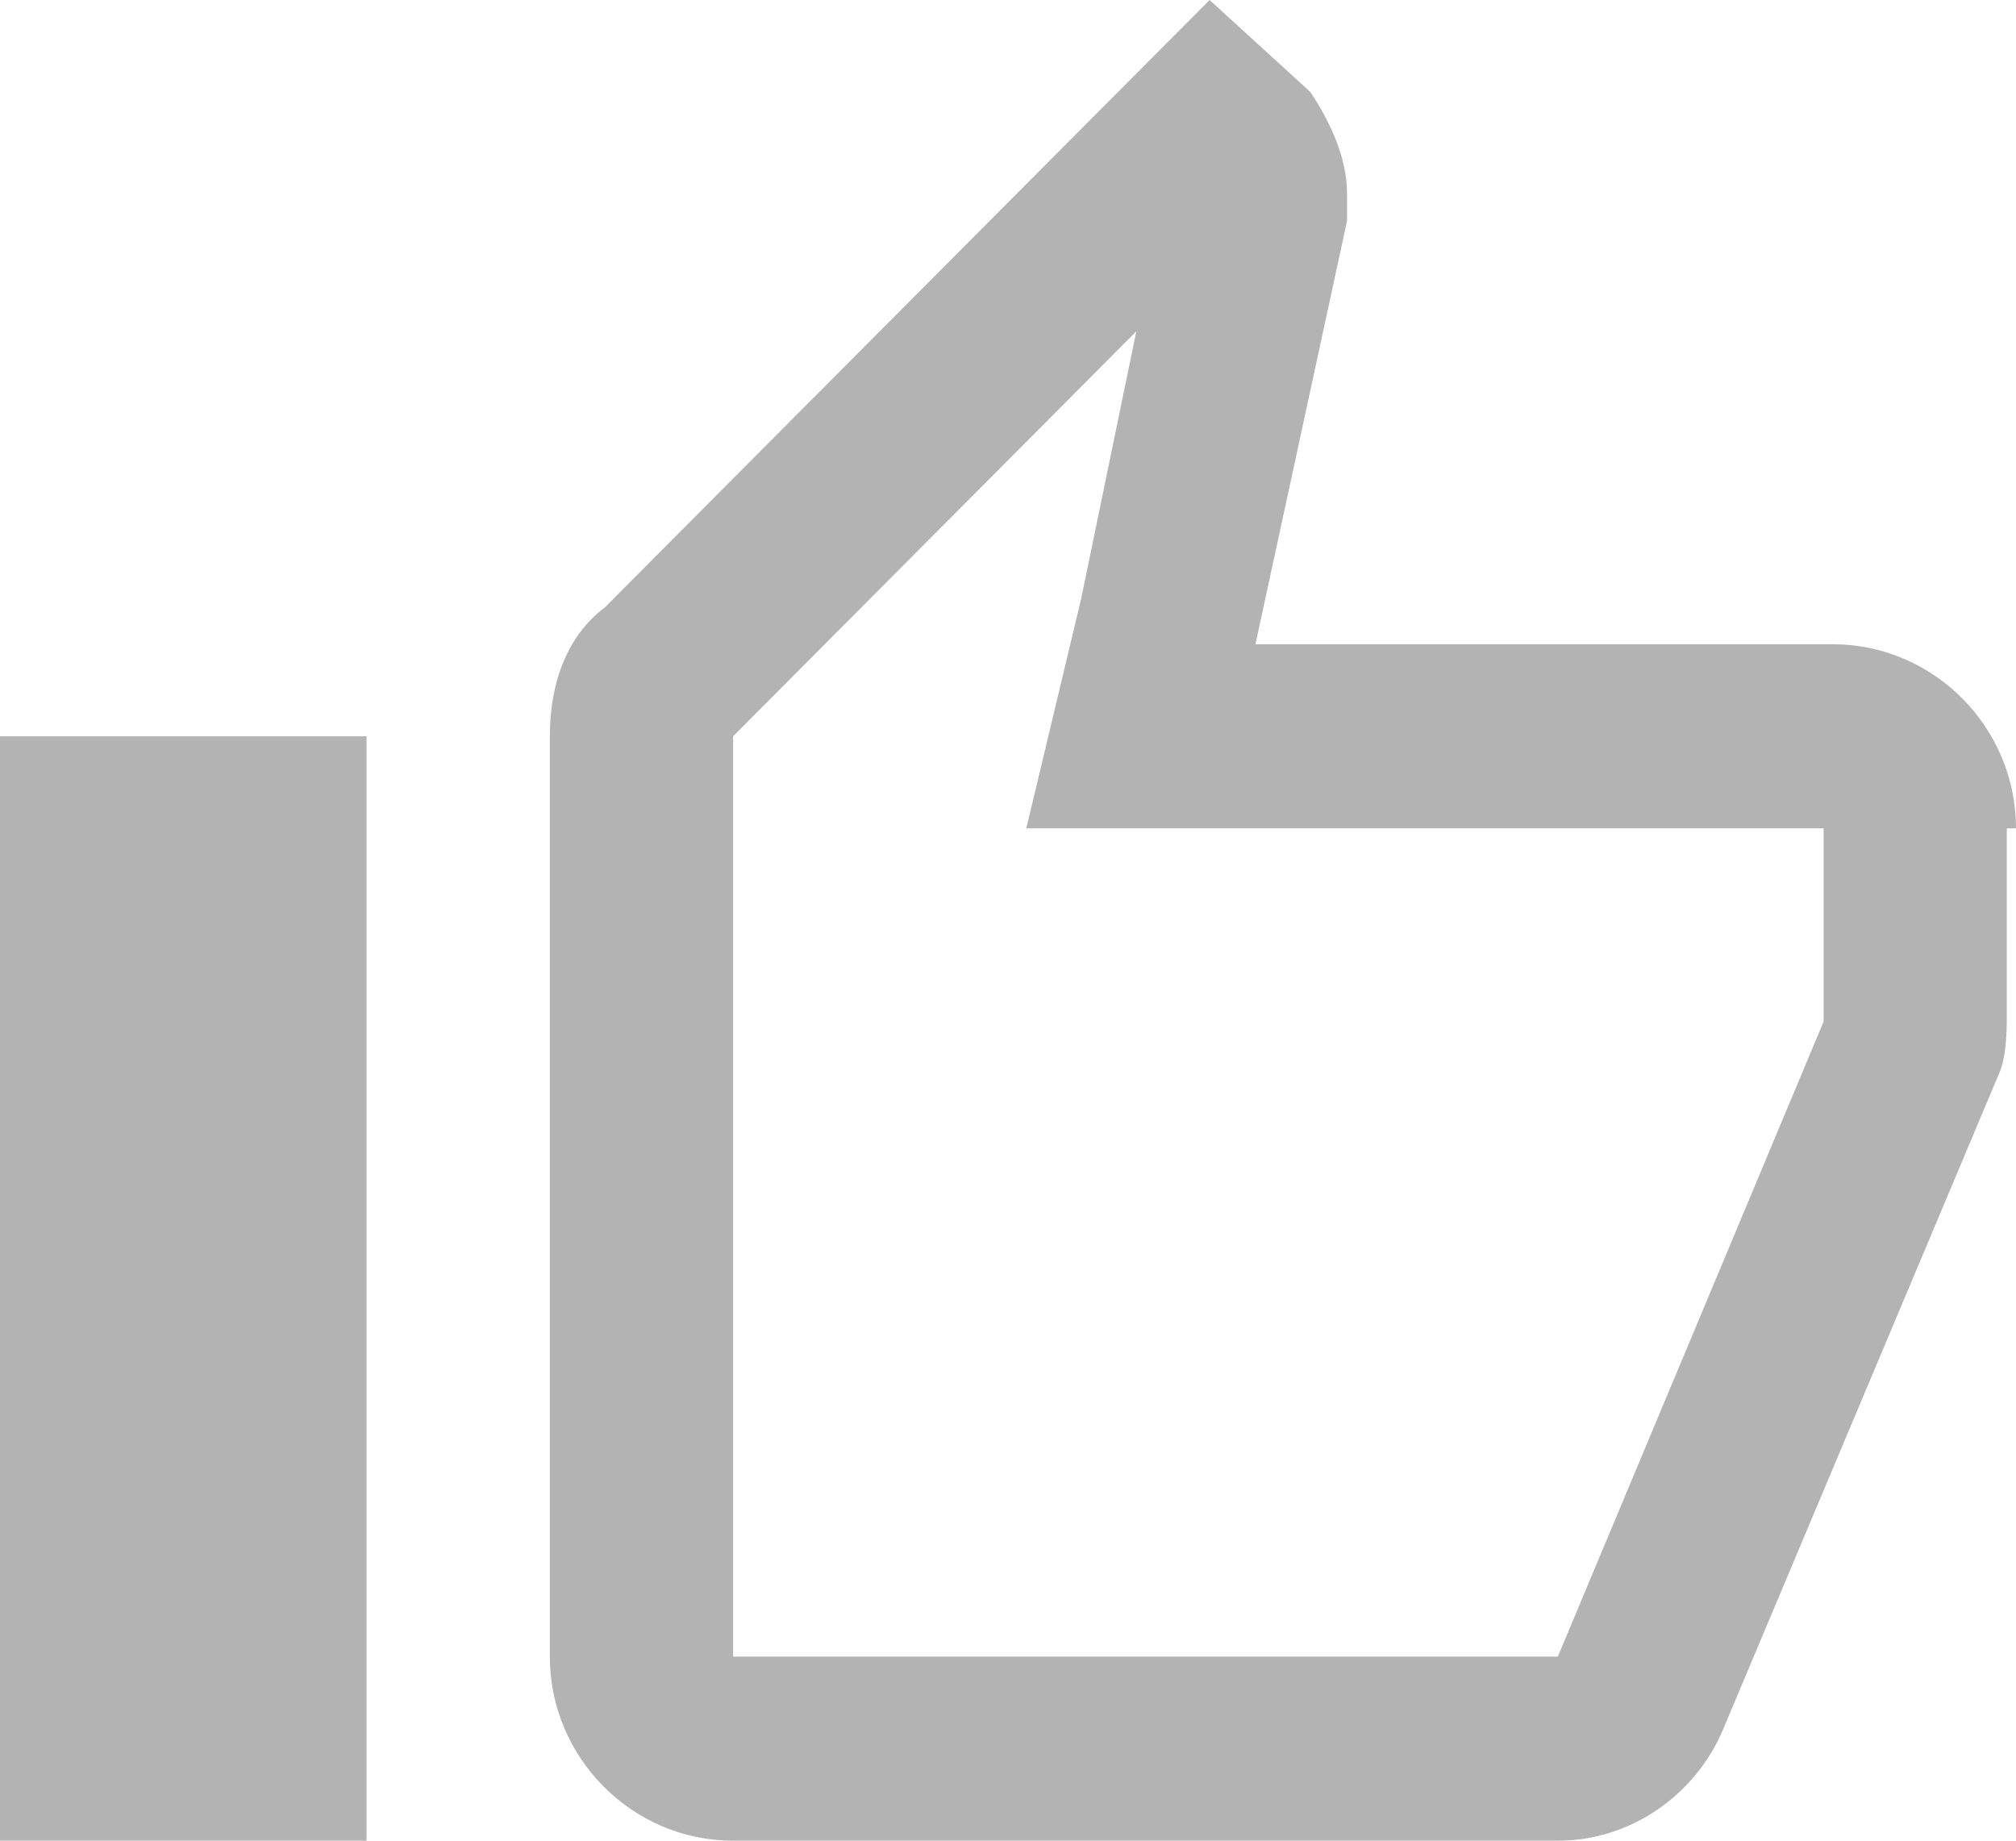
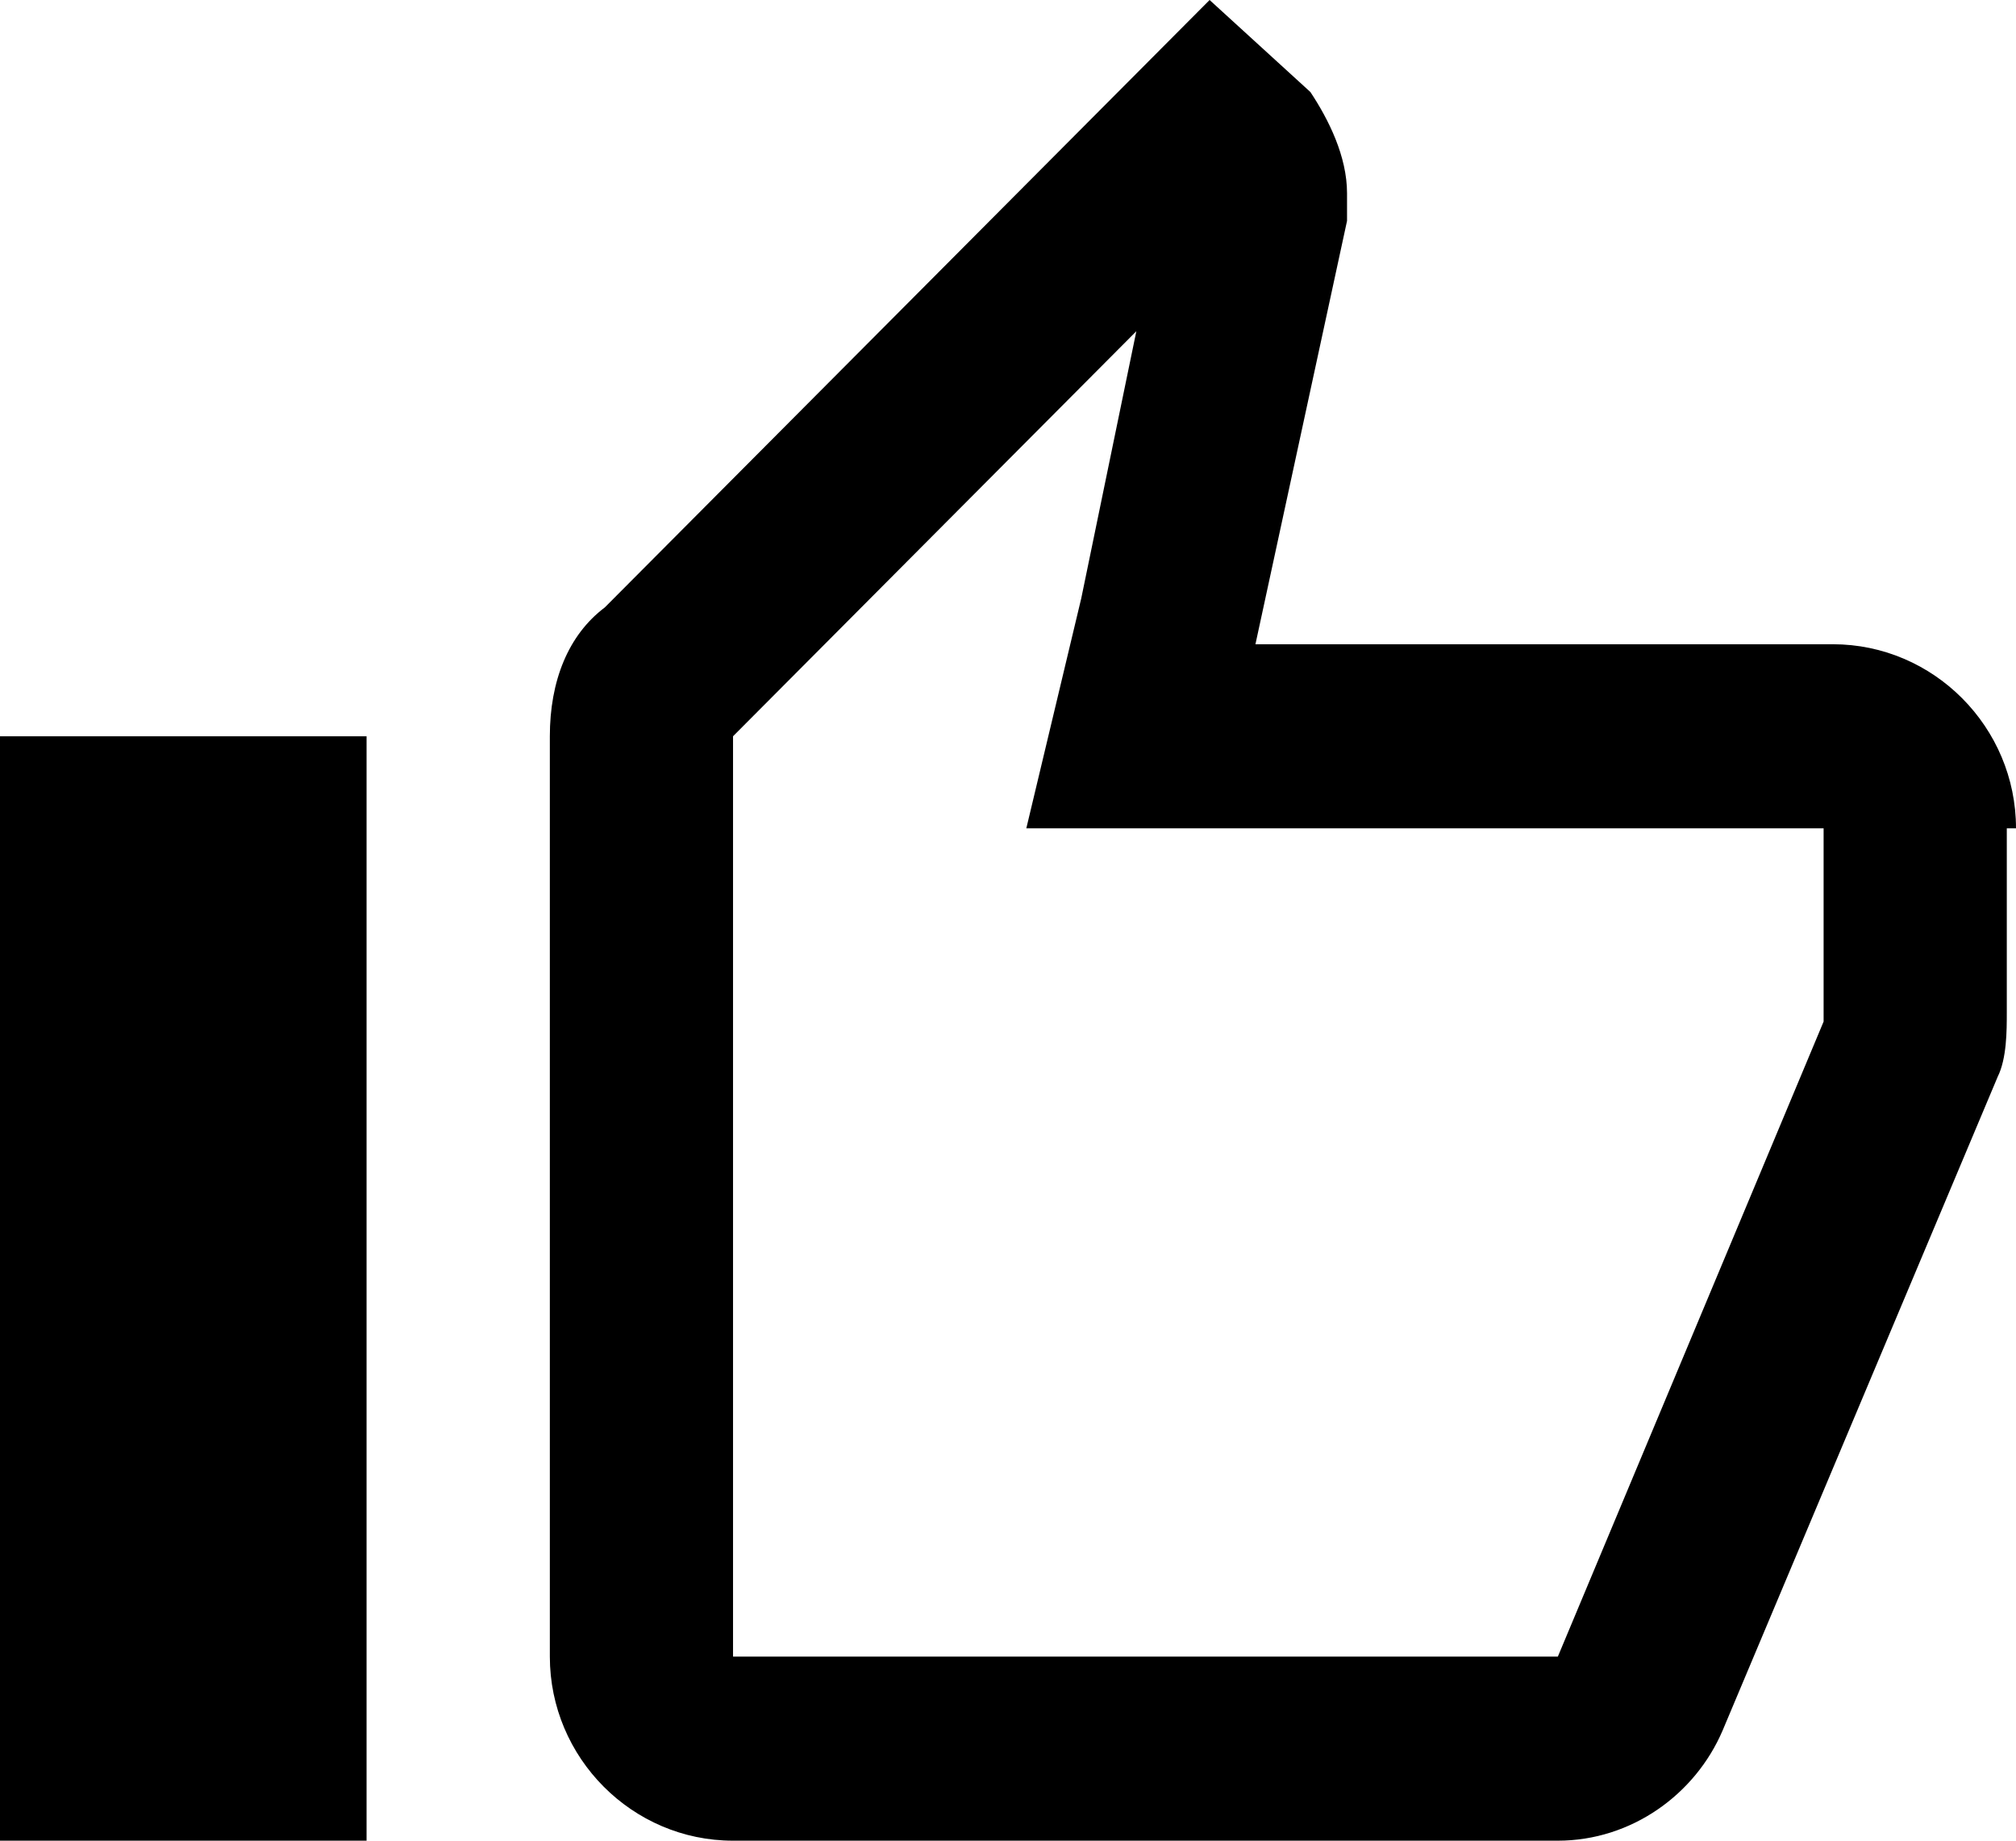
<svg xmlns="http://www.w3.org/2000/svg" width="23" height="21" viewBox="0 0 23 21" fill="none">
-   <path opacity="0.3" d="M12.964 3.78L12.336 6.825L11.709 9.45H14.323H20.805V11.55C20.805 11.55 20.805 11.55 20.805 11.655L17.773 18.9H8.364V8.4L12.964 3.78ZM2.091 10.5V18.9V10.5ZM13.8 0L6.9 6.93C6.482 7.245 6.273 7.77 6.273 8.4V18.9C6.273 20.055 7.214 21 8.364 21H17.773C18.609 21 19.341 20.475 19.654 19.74L22.791 12.285C22.895 12.075 22.895 11.76 22.895 11.55V9.45H23C23 8.295 22.059 7.35 20.909 7.35H14.323L15.368 2.52V2.205C15.368 1.785 15.159 1.365 14.95 1.05L13.8 0ZM4.182 8.4H0V21H4.182V8.4Z" fill="black" />
+   <path fill="currentColor" d="m12.964 3.78-.628 3.045-.627 2.625h9.096v2.205L17.773 18.9h-9.41V8.4l4.6-4.62ZM2.09 10.5v8.4-8.4ZM13.8 0 6.9 6.93c-.418.315-.627.84-.627 1.47v10.5c0 1.155.94 2.1 2.09 2.1h9.41c.836 0 1.568-.525 1.881-1.26l3.137-7.455c.104-.21.104-.525.104-.735v-2.1H23c0-1.155-.94-2.1-2.09-2.1h-6.587l1.045-4.83v-.315c0-.42-.209-.84-.418-1.155L13.8 0ZM4.182 8.4H0V21h4.182V8.4Z" />
</svg>
